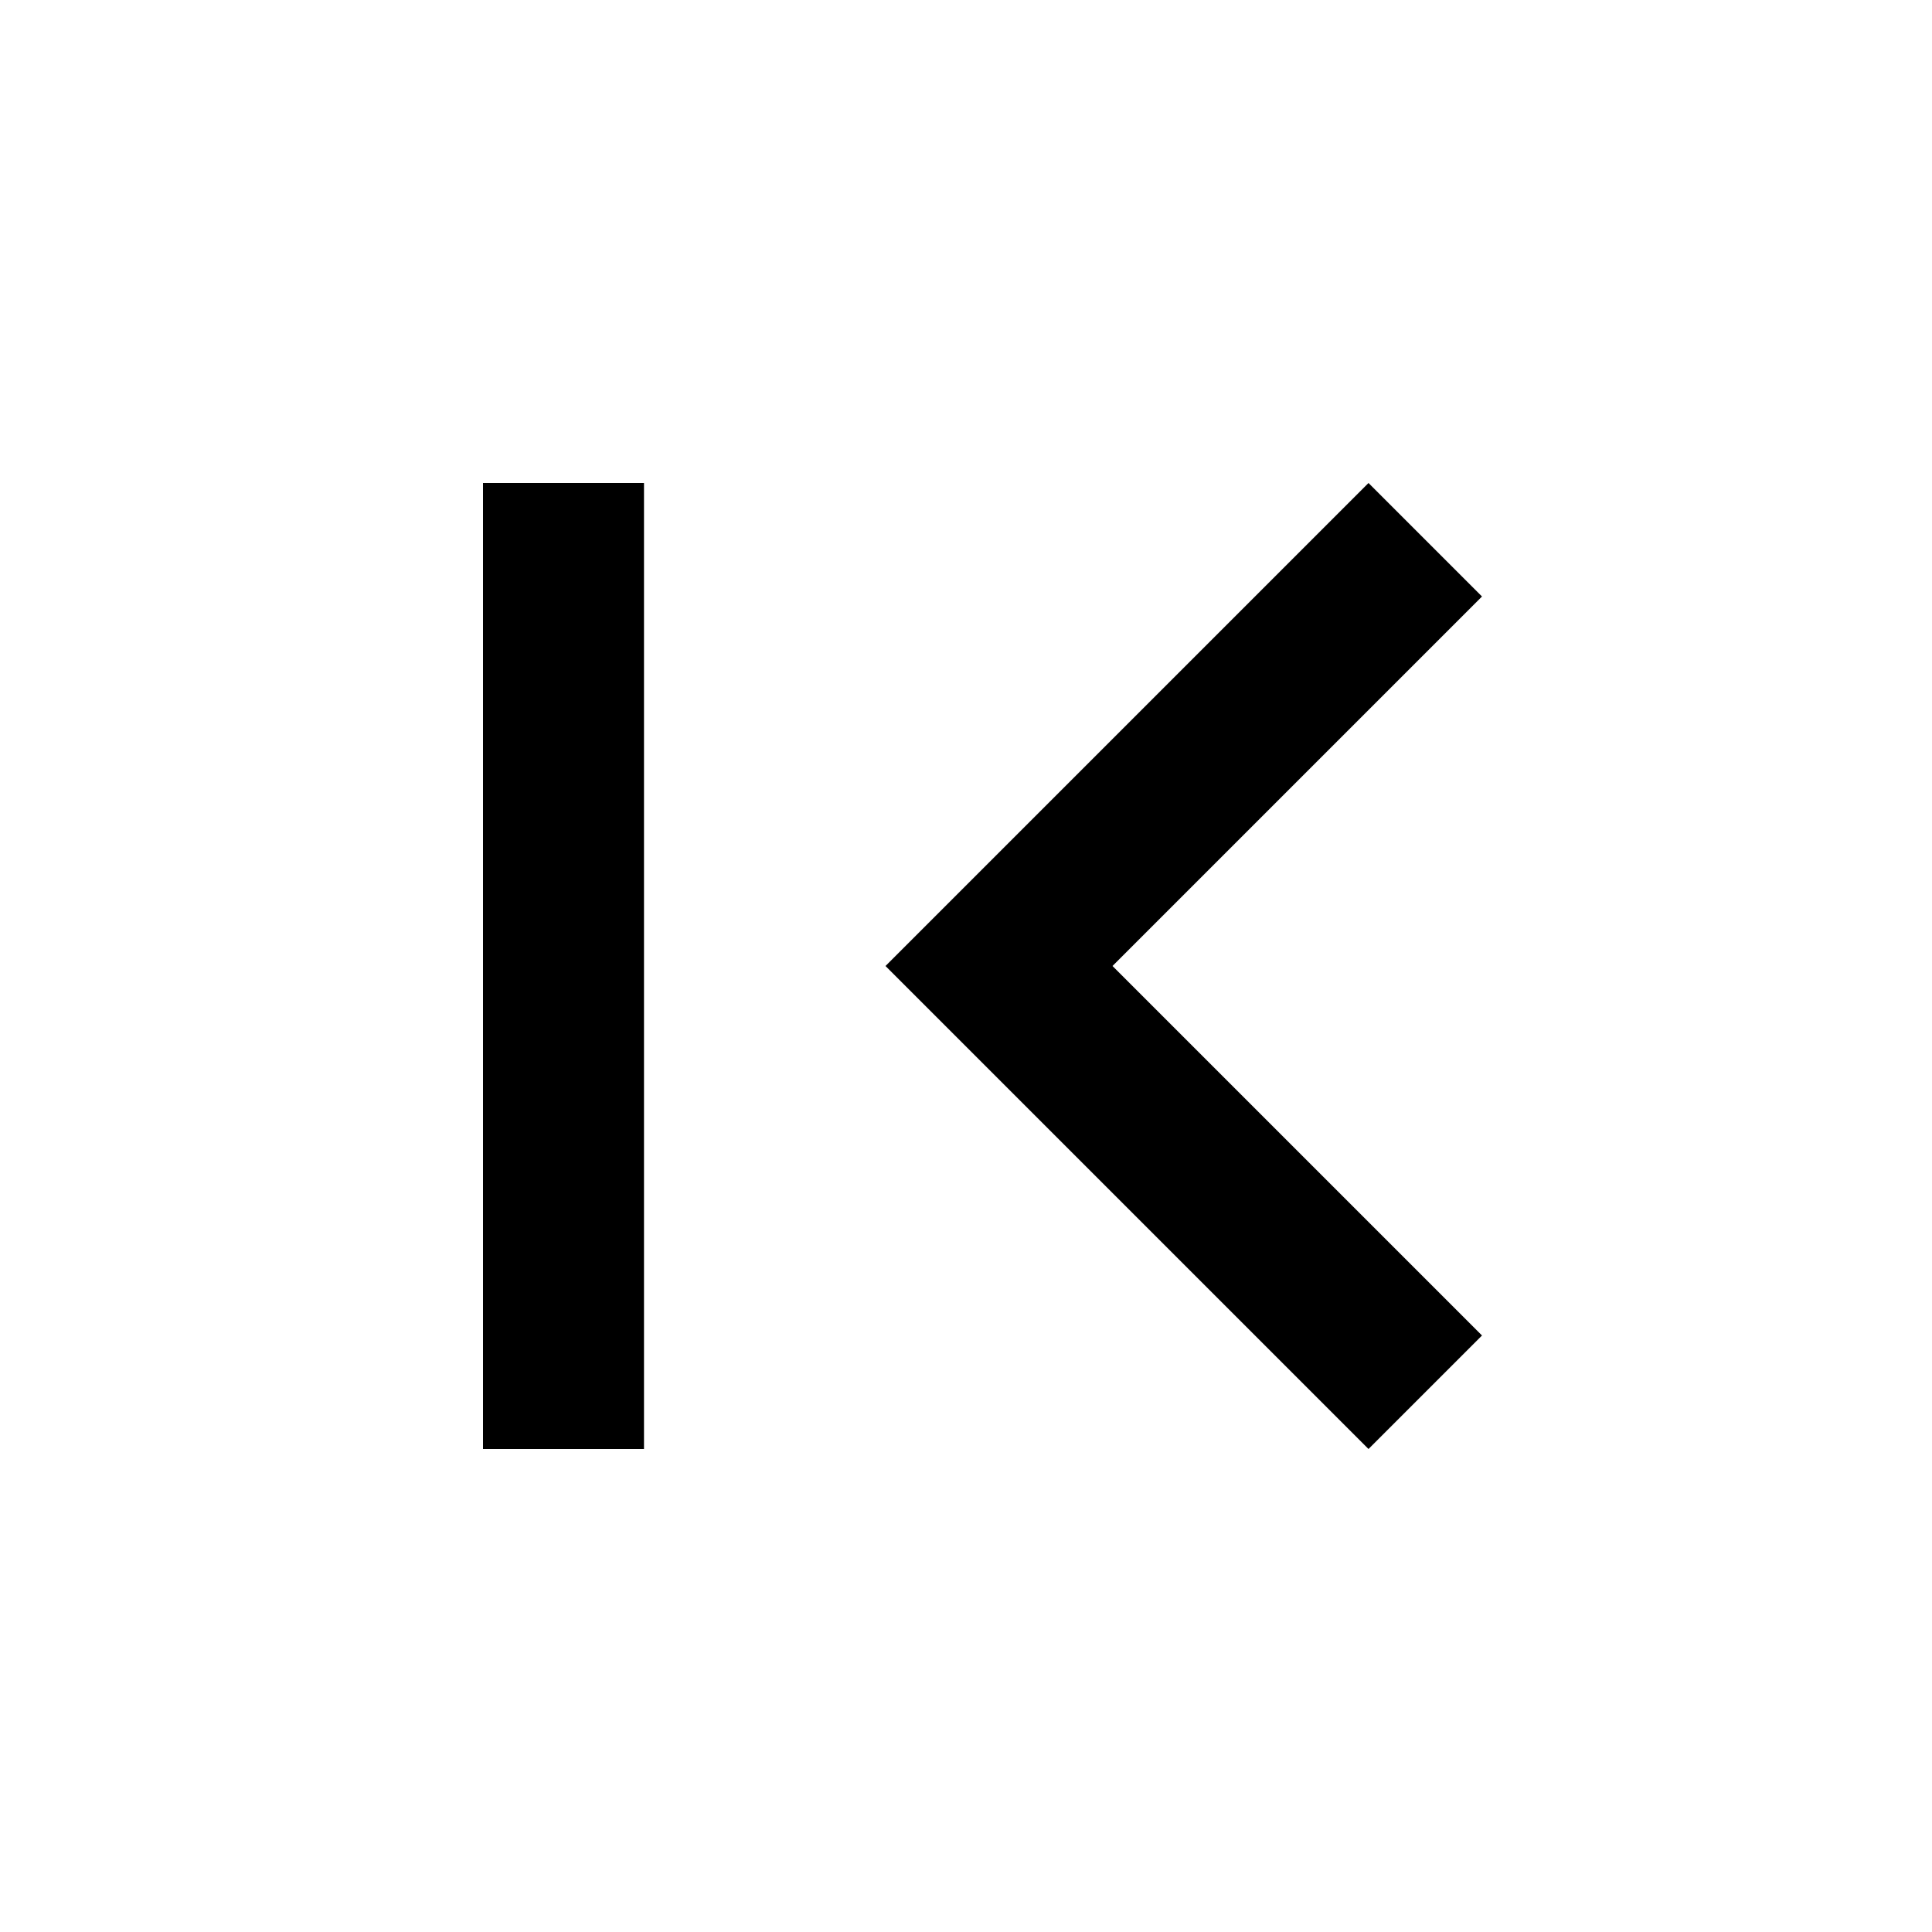
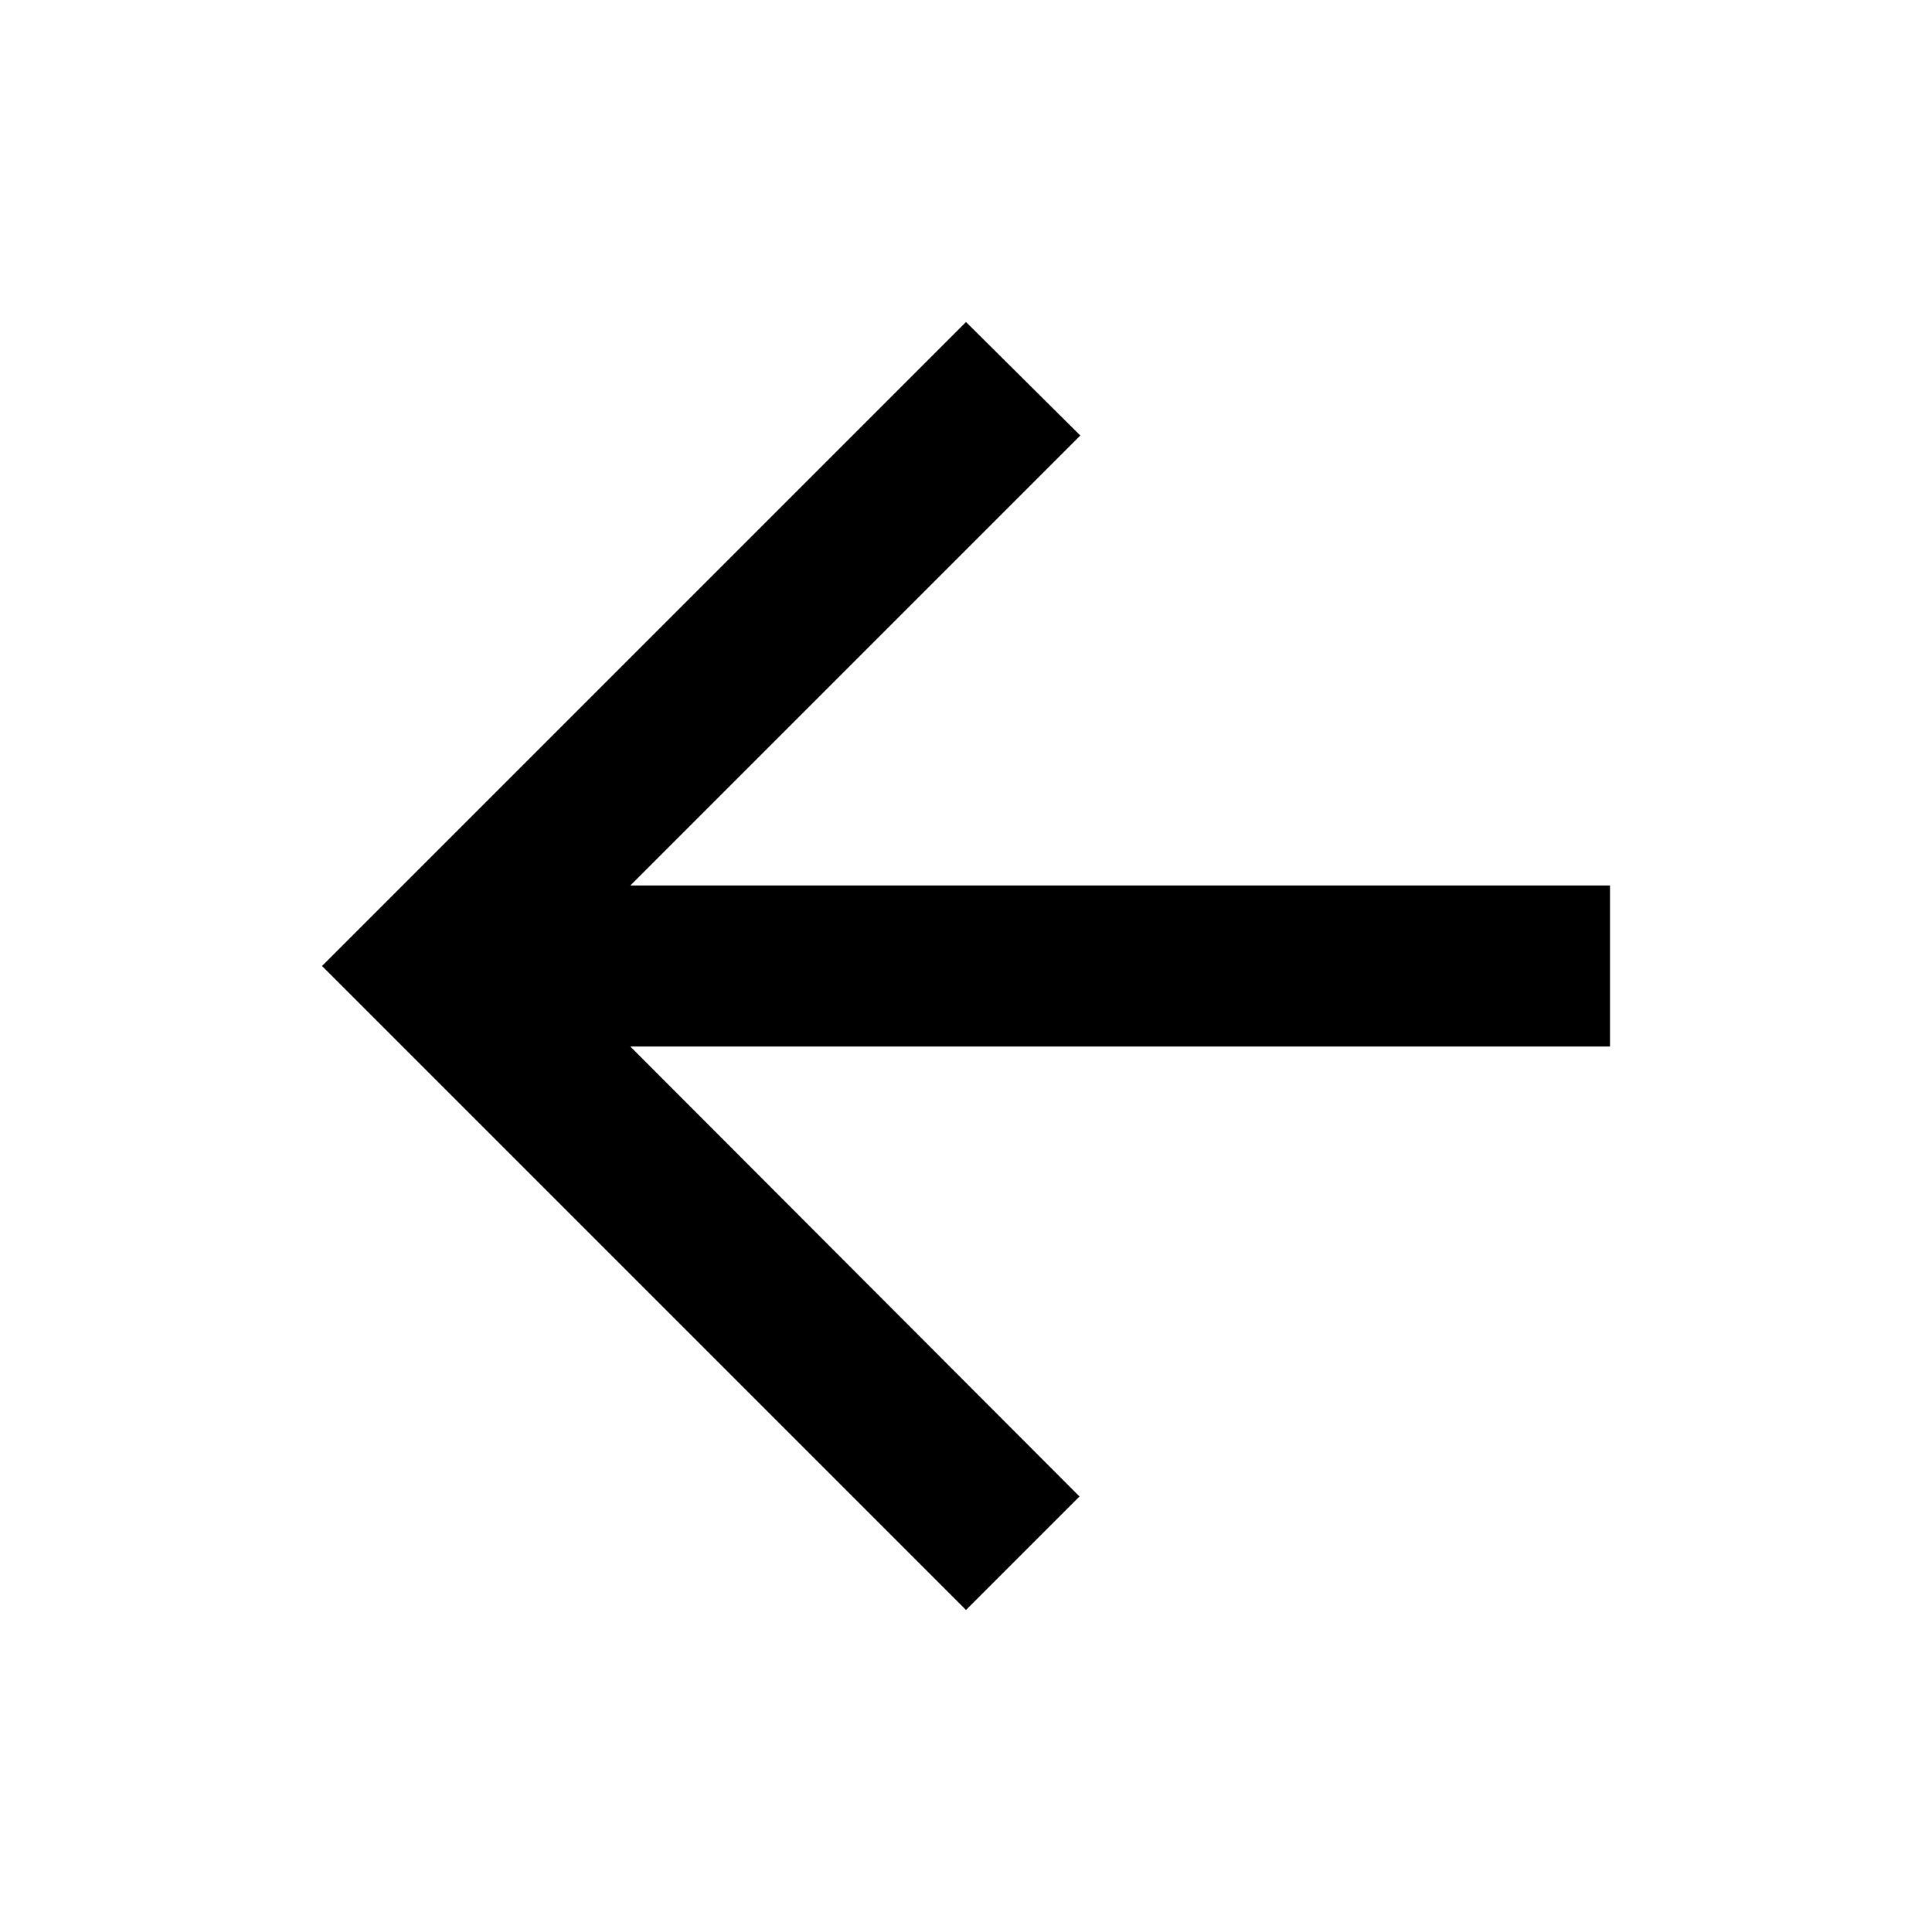
<svg xmlns="http://www.w3.org/2000/svg" height="24px" viewBox="0 0 24 24" width="24px" fill="#000000">
-   <path d="M24 0v24H0V0h24z" fill="none" opacity=".87" />
-   <path d="M18.41 16.59L13.82 12l4.59-4.59L17 6l-6 6 6 6 1.41-1.41zM6 6h2v12H6V6z" />
+   <path d="M0 0h24v24H0z" fill="none" />
+   <path d="M20 11H7.83l5.59-5.59L12 4l-8 8 8 8 1.41-1.41L7.83 13H20v-2z" />
</svg>
